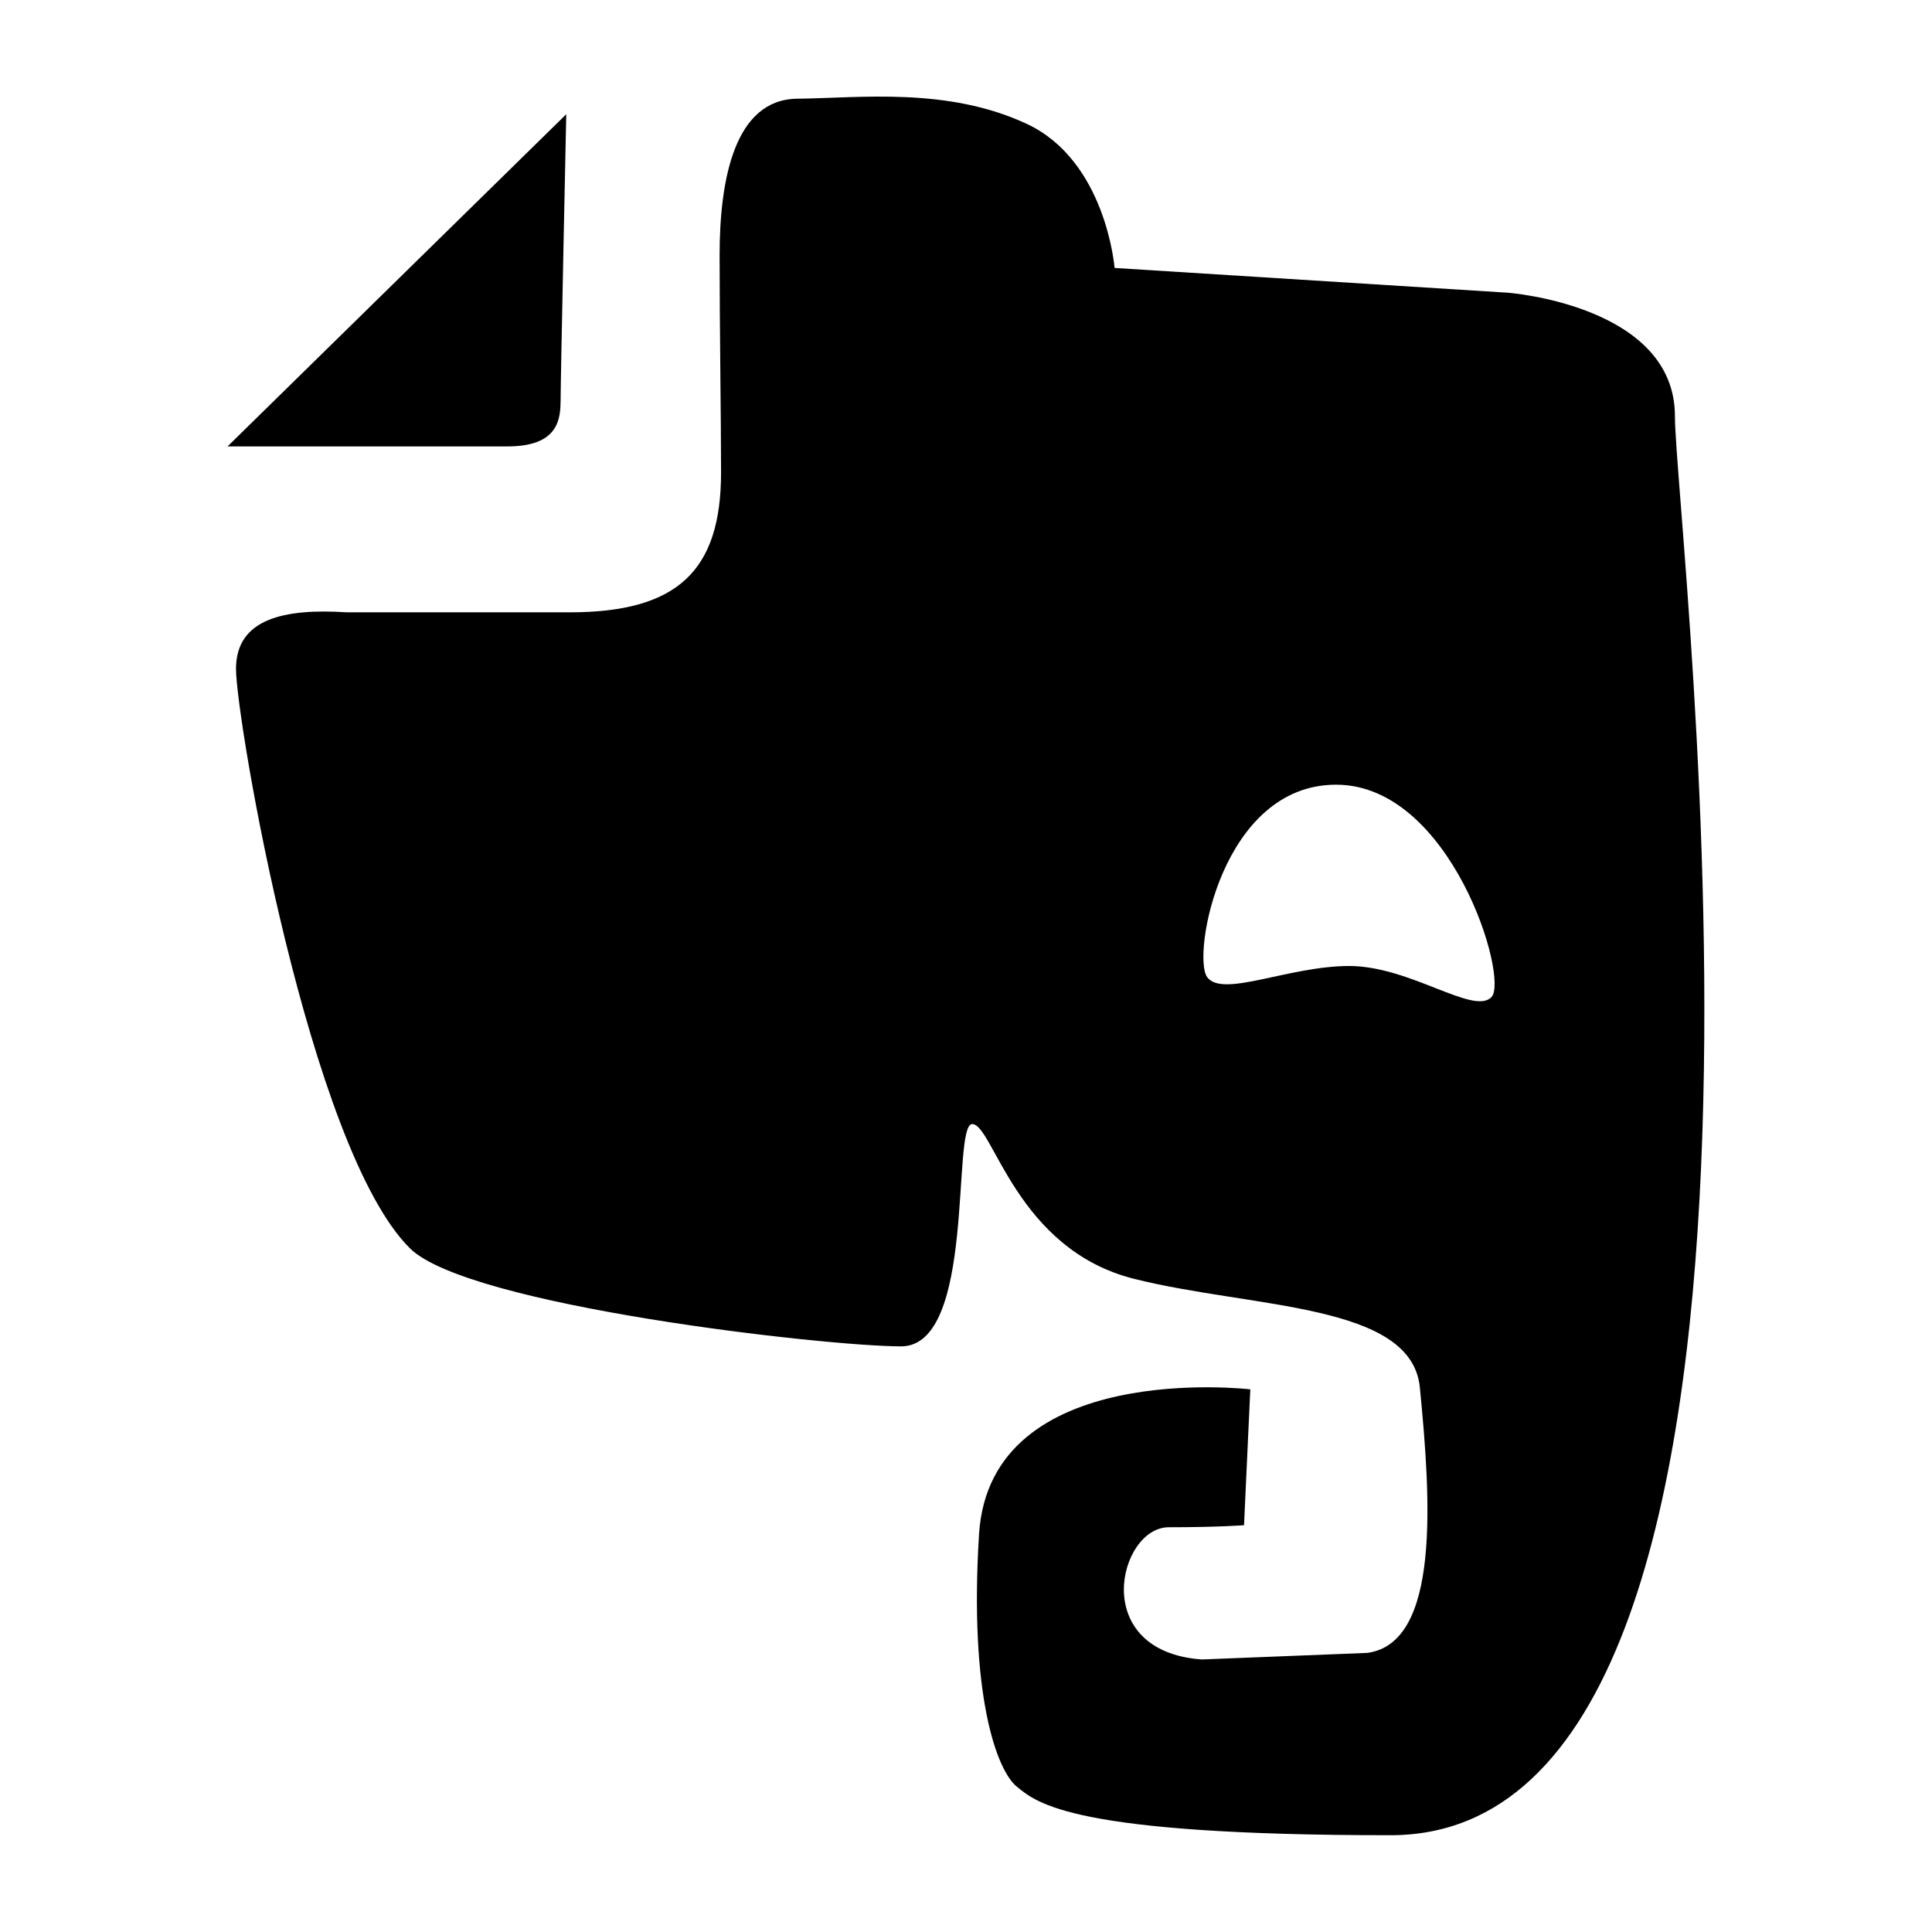
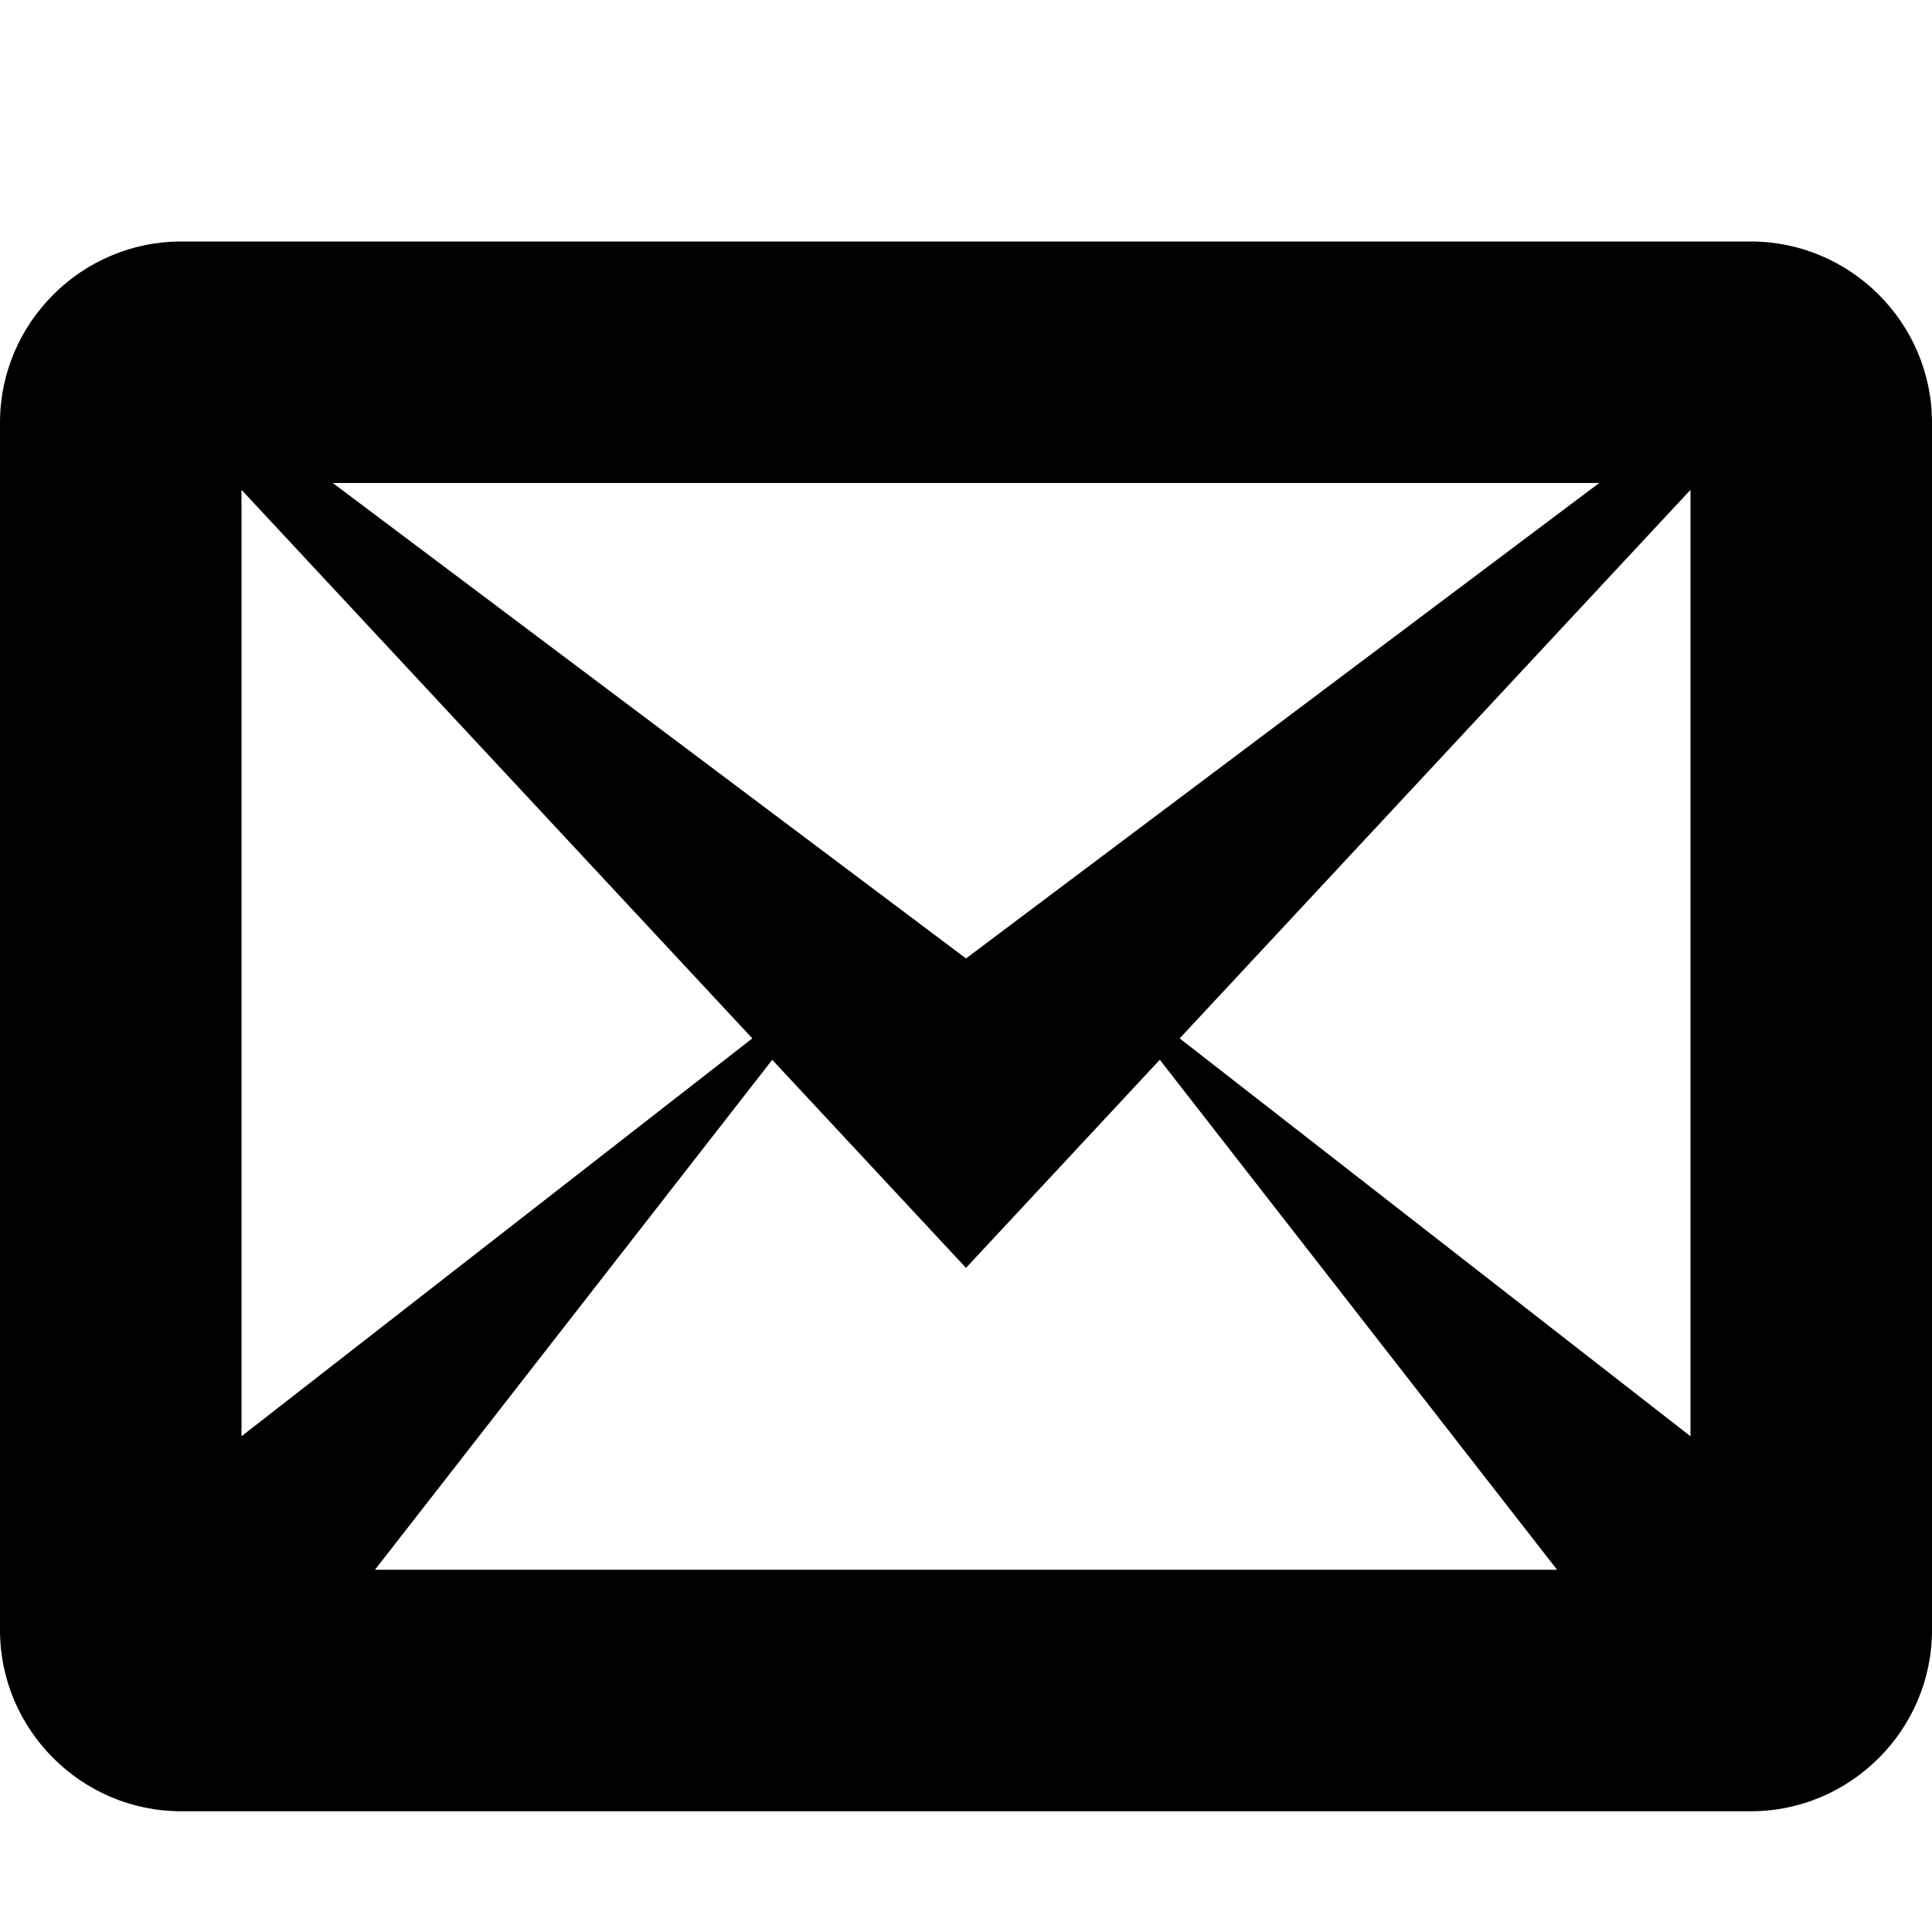
<svg xmlns="http://www.w3.org/2000/svg" version="1.1" width="32" height="32" viewBox="0 0 32 32">
  <g id="icomoon-ignore">
-     <line stroke-width="1" x1="" y1="" x2="" y2="" stroke="#449FDB" opacity="" />
-   </g>
-   <path d="M27.742 6.893c0-1.84-2.771-2.045-2.771-2.045l-6.51-0.41c0 0-0.139-1.773-1.456-2.387-1.315-0.613-2.762-0.427-3.8-0.416s-1.286 1.338-1.286 2.589 0.024 2.691 0.024 3.6c0 1.626-0.715 2.318-2.506 2.318h-3.691c-1.032-0.067-1.837 0.102-1.837 0.938 0 0.834 1.216 7.955 2.883 9.598 0.968 0.954 6.886 1.622 8.133 1.622s0.832-3.682 1.178-3.682 0.728 2.080 2.691 2.566c1.963 0.49 4.584 0.398 4.723 1.795 0.181 1.843 0.346 4.229-0.867 4.398l-2.744 0.109c-1.882-0.136-1.378-2.19-0.547-2.19s1.246-0.034 1.246-0.034l0.104-2.25c0 0-4.309-0.509-4.493 2.398-0.166 2.656 0.29 3.909 0.624 4.181 0.336 0.275 0.915 0.806 6.192 0.806 7.435 0 4.71-21.669 4.71-23.507zM24.704 16.514c-0.291 0.31-1.347-0.514-2.355-0.514-1.010 0-2.099 0.534-2.355 0.184-0.254-0.352 0.235-3.187 2.136-3.187s2.867 3.205 2.574 3.517zM9.285 6.666c0-0.363 0.094-4.774 0.094-4.774l-5.61 5.502c0 0 3.875 0 4.635 0 0.763 0 0.88-0.363 0.88-0.728z" fill="#000000" />
+ </g>
+   <path d="M29 4h-26c-1.65 0-3 1.35-3 3v20c0 1.65 1.35 3 3 3h26c1.65 0 3-1.35 3-3v-20c0-1.65-1.35-3-3-3zM12.461 17.199l-8.461 6.59v-15.676l8.461 9.086zM5.512 8h20.976l-10.488 7.875-10.488-7.875zM12.79 17.553l3.21 3.447 3.21-3.447 6.58 8.447h-19.579l6.58-8.447zM19.539 17.199l8.461-9.086v15.676l-8.461-6.59z" fill="#000000" />
</svg>
